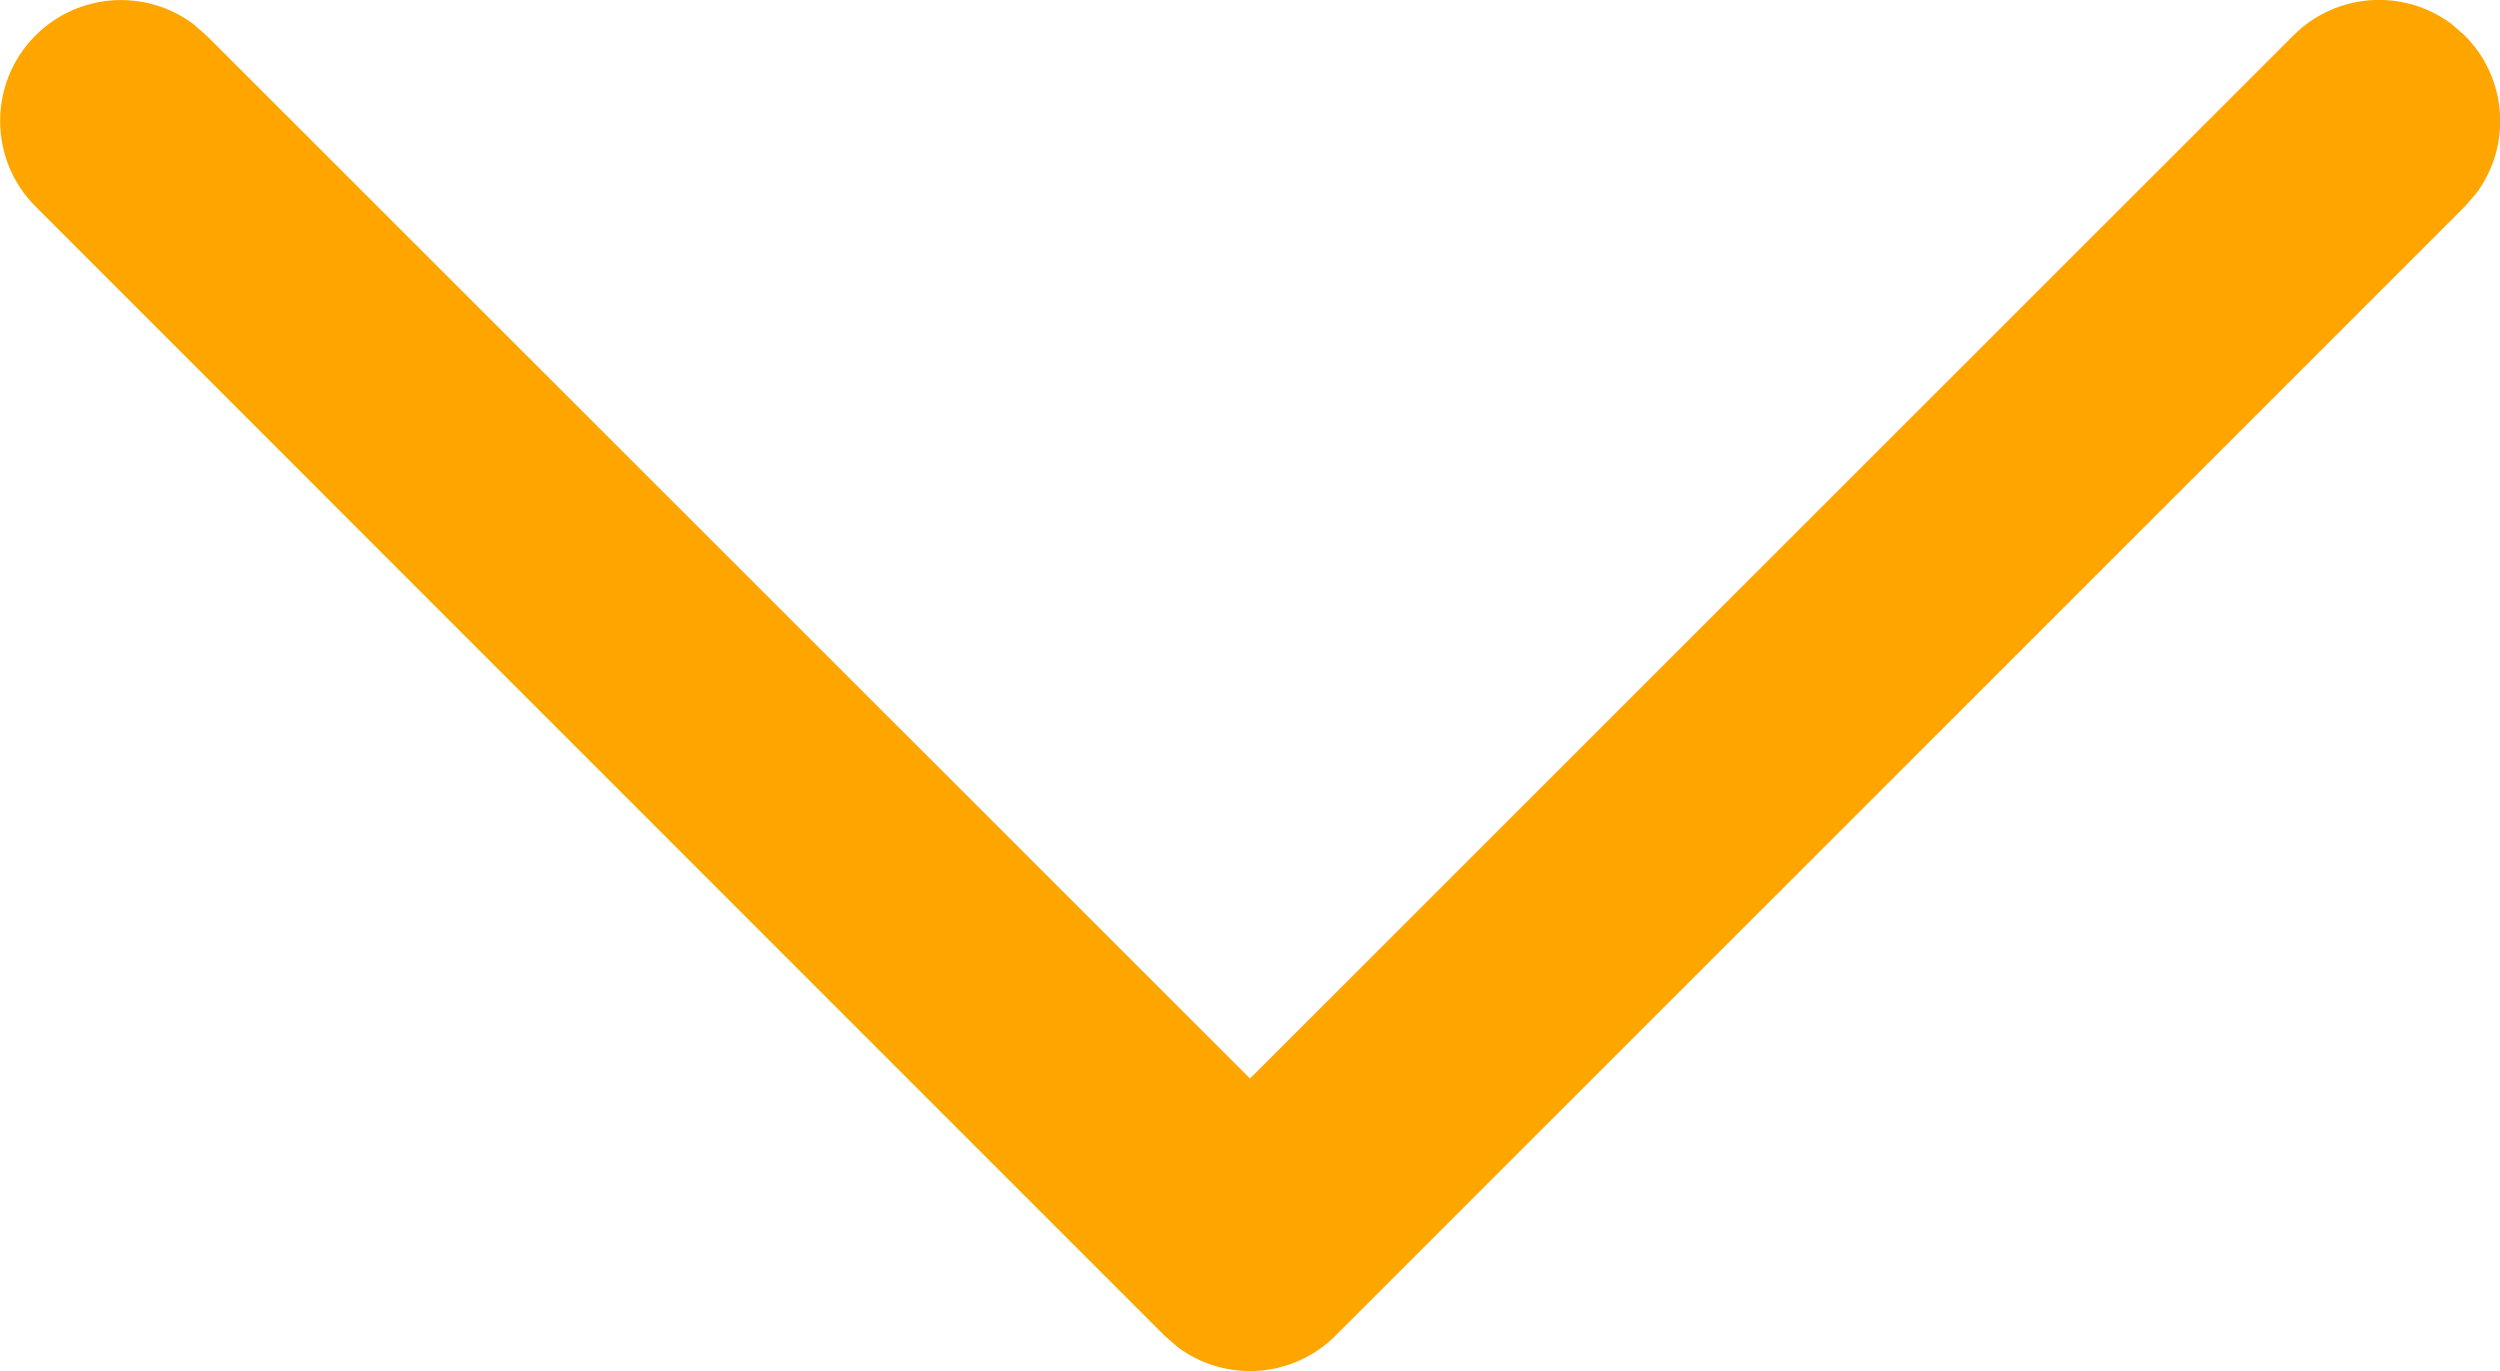
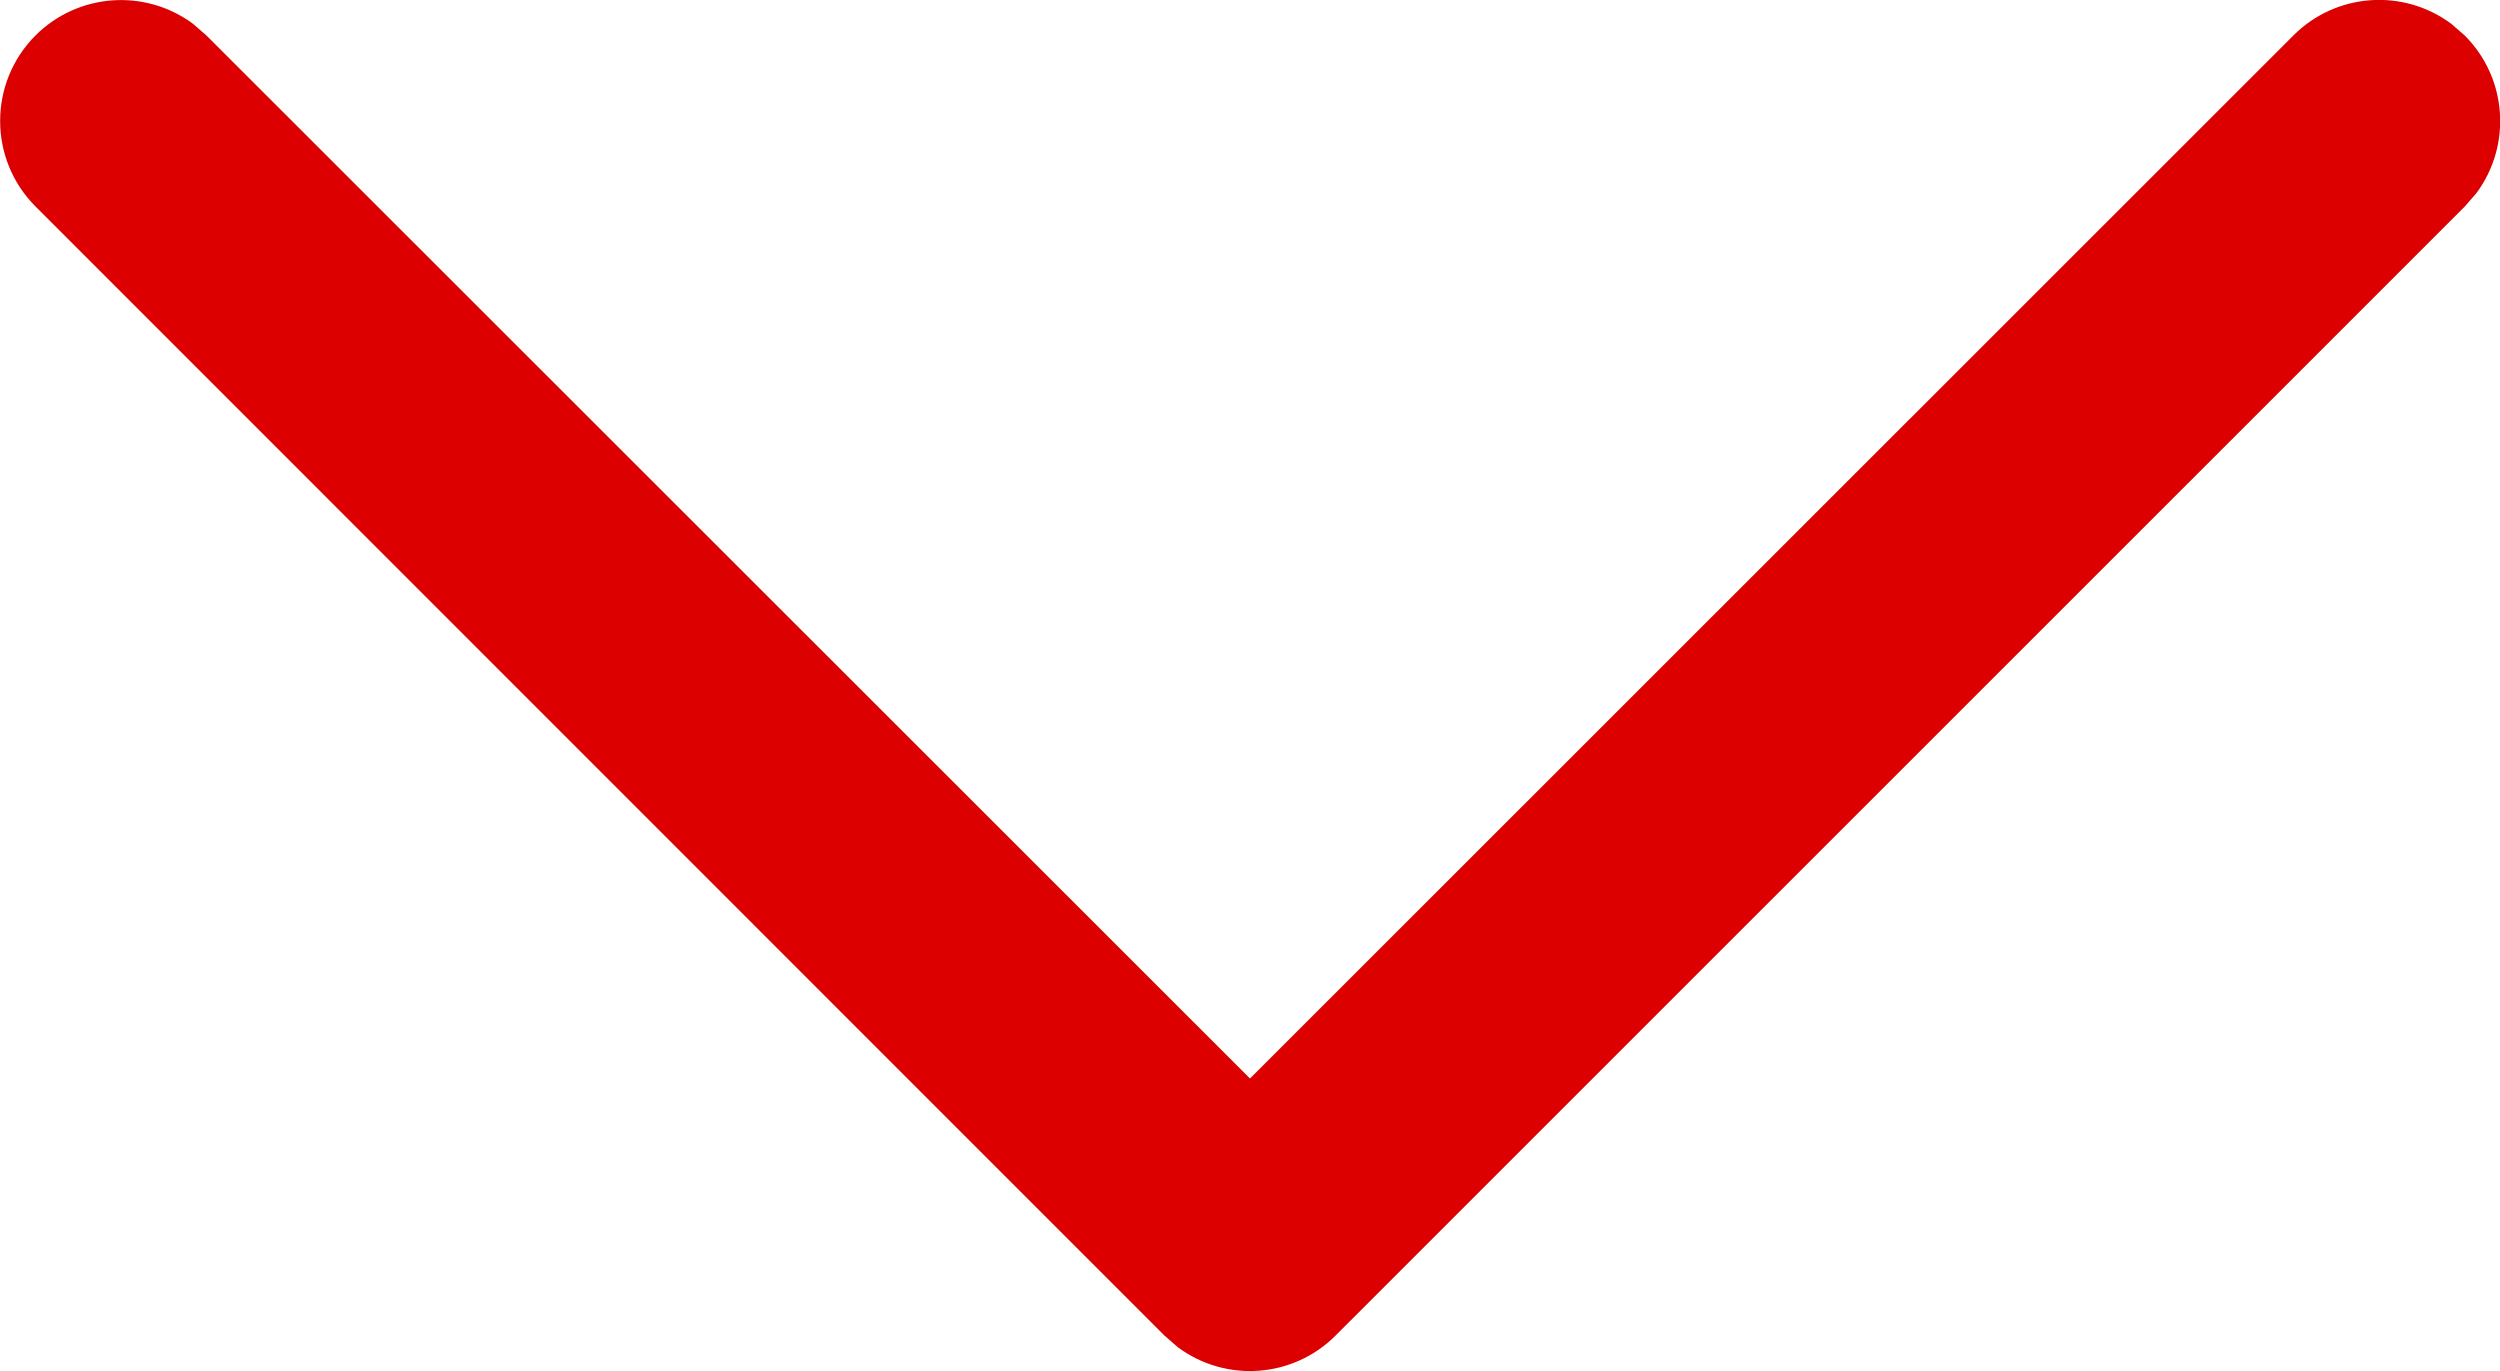
<svg xmlns="http://www.w3.org/2000/svg" id="Iconly_Light-Outline_Arrow---Down-2" data-name="Iconly/Light-Outline/Arrow---Down-2" width="14.024" height="7.69" viewBox="0 0 14.024 7.69">
  <g id="Arrow---Down-2" transform="translate(0 0)">
-     <path id="Stroke-1" d="M.449.449A.679.679,0,0,1,1.332.383l.076.066L7.262,6.3,13.115.449A.679.679,0,0,1,14,.383l.076.066a.679.679,0,0,1,.066.884l-.066.076L7.742,7.742a.679.679,0,0,1-.884.066l-.076-.066L.449,1.408A.679.679,0,0,1,.449.449Z" transform="translate(-0.25 -0.25)" fill="orange" />
+     <path id="Stroke-1" d="M.449.449A.679.679,0,0,1,1.332.383l.076.066L7.262,6.3,13.115.449A.679.679,0,0,1,14,.383l.076.066a.679.679,0,0,1,.066.884l-.066.076L7.742,7.742a.679.679,0,0,1-.884.066l-.076-.066L.449,1.408A.679.679,0,0,1,.449.449Z" transform="translate(-0.25 -0.25)" fill="#DD0000" />
  </g>
</svg>
